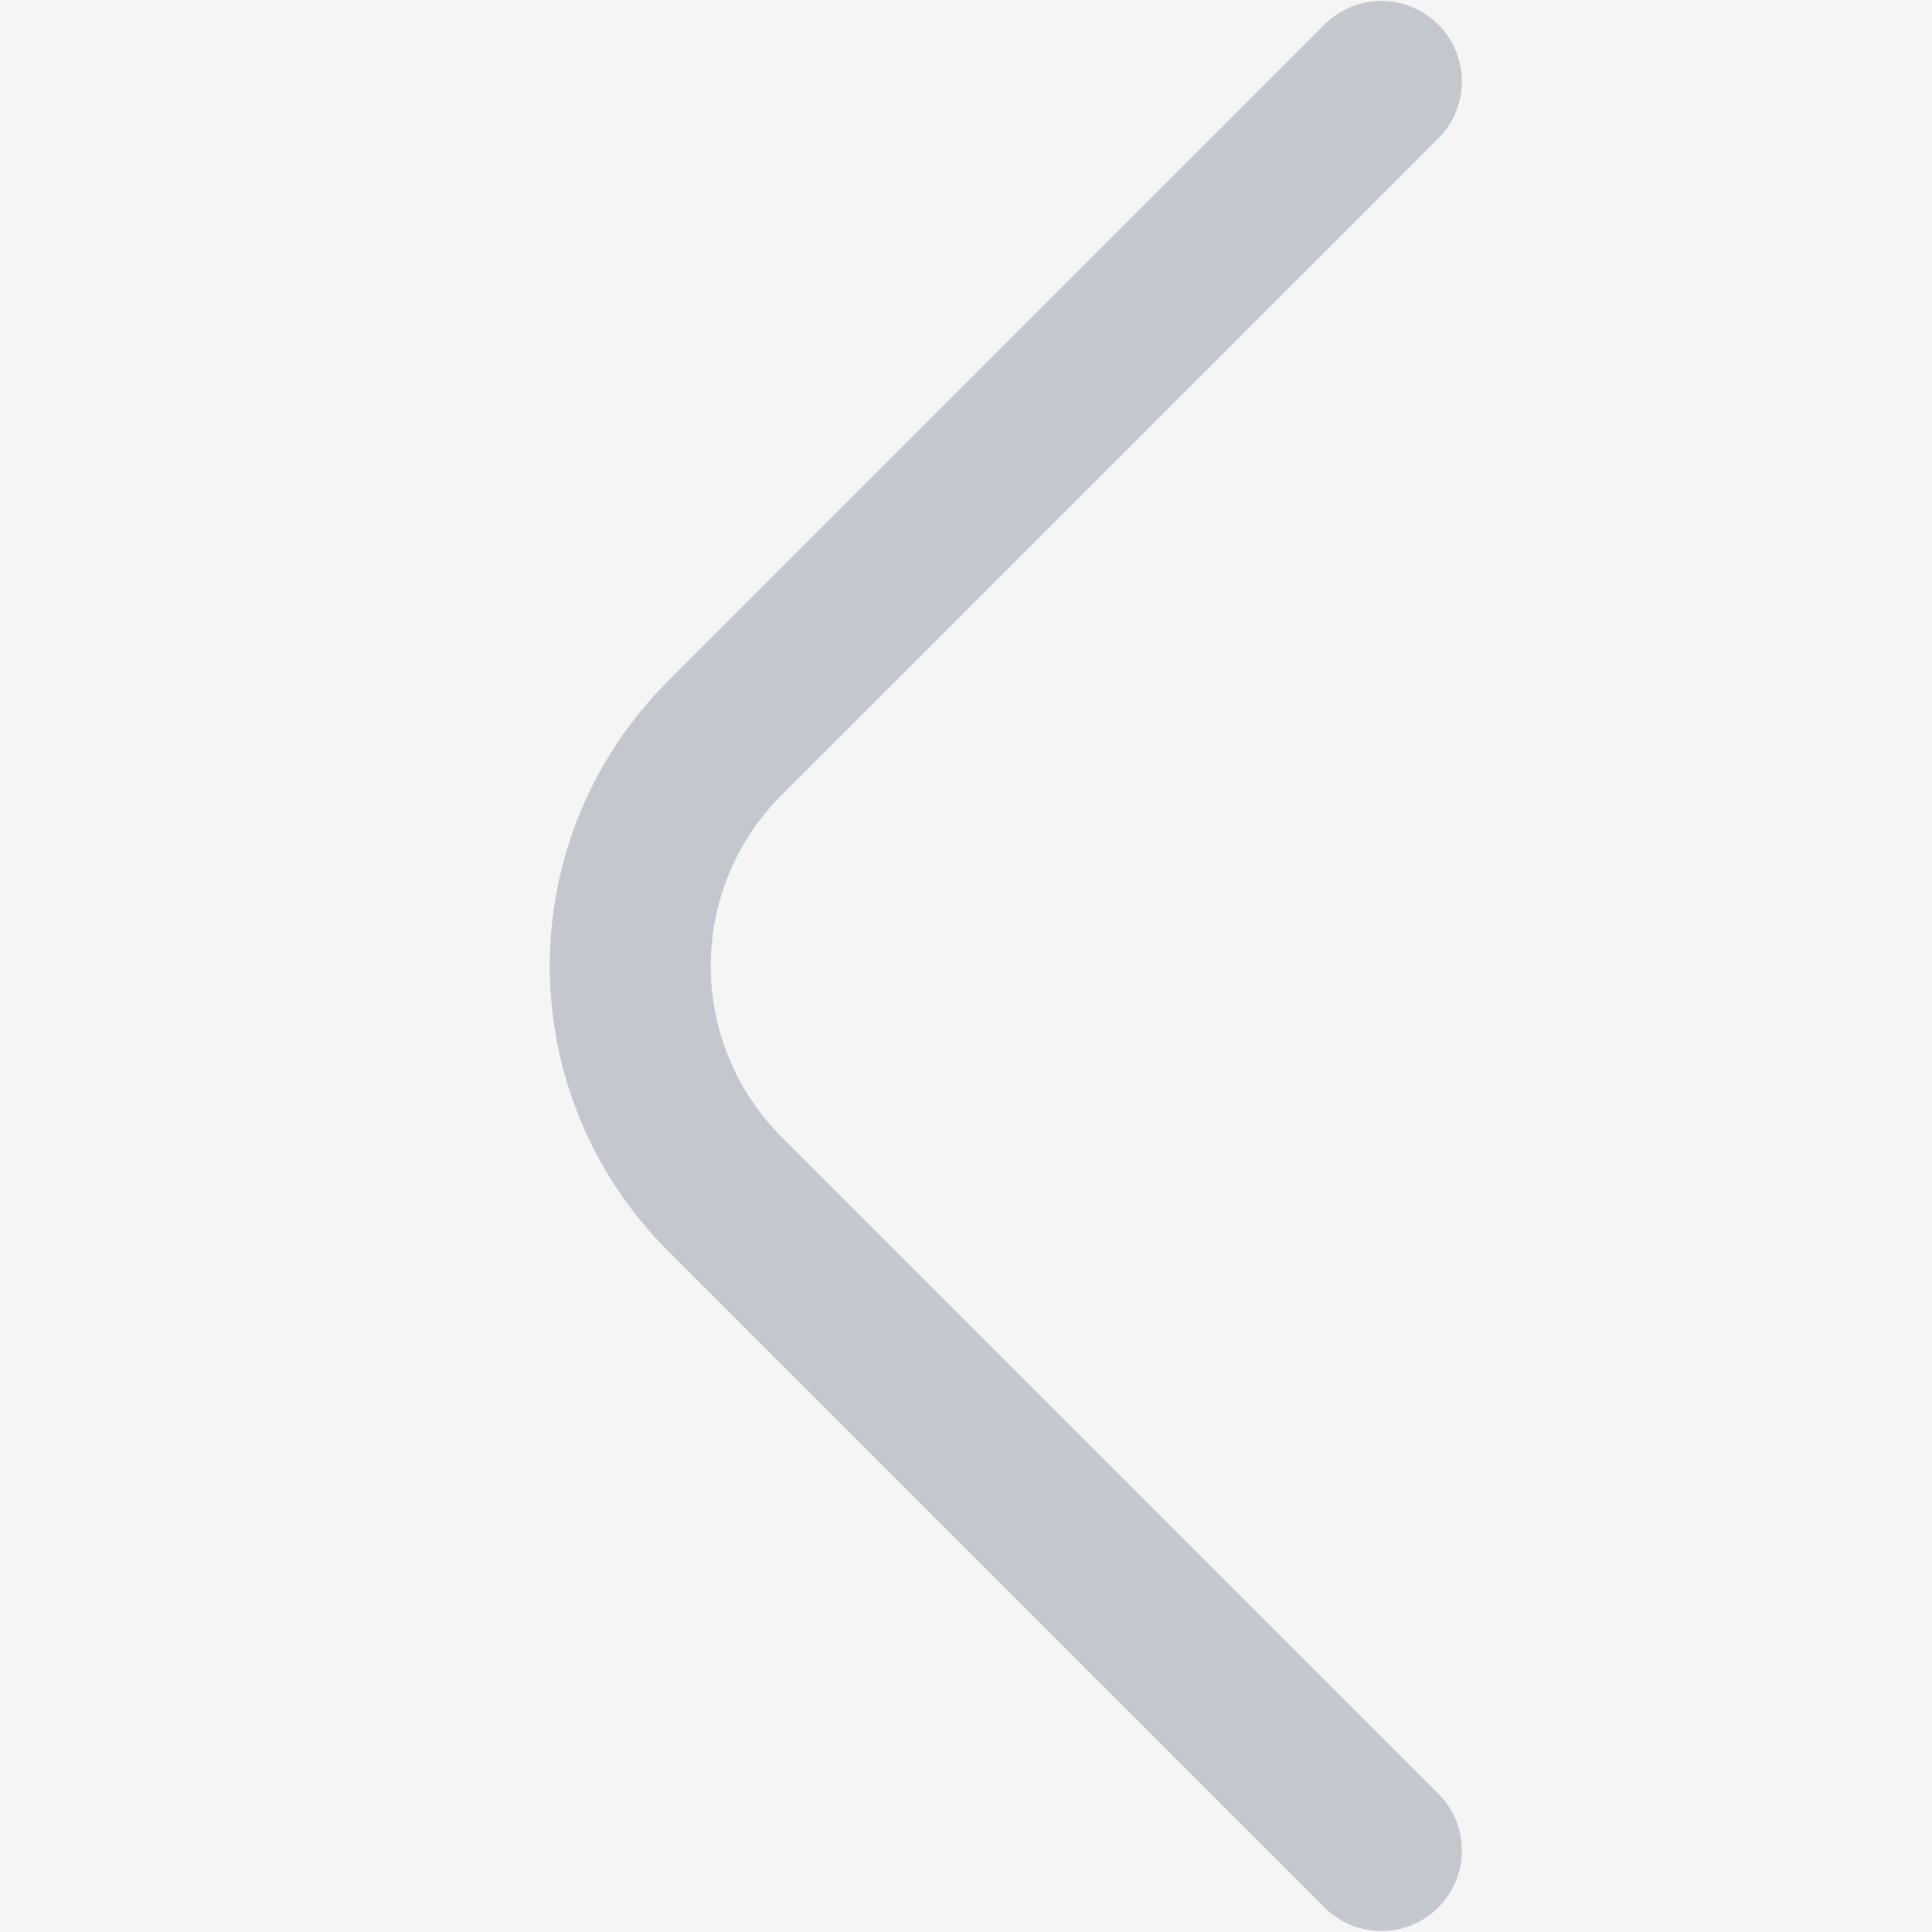
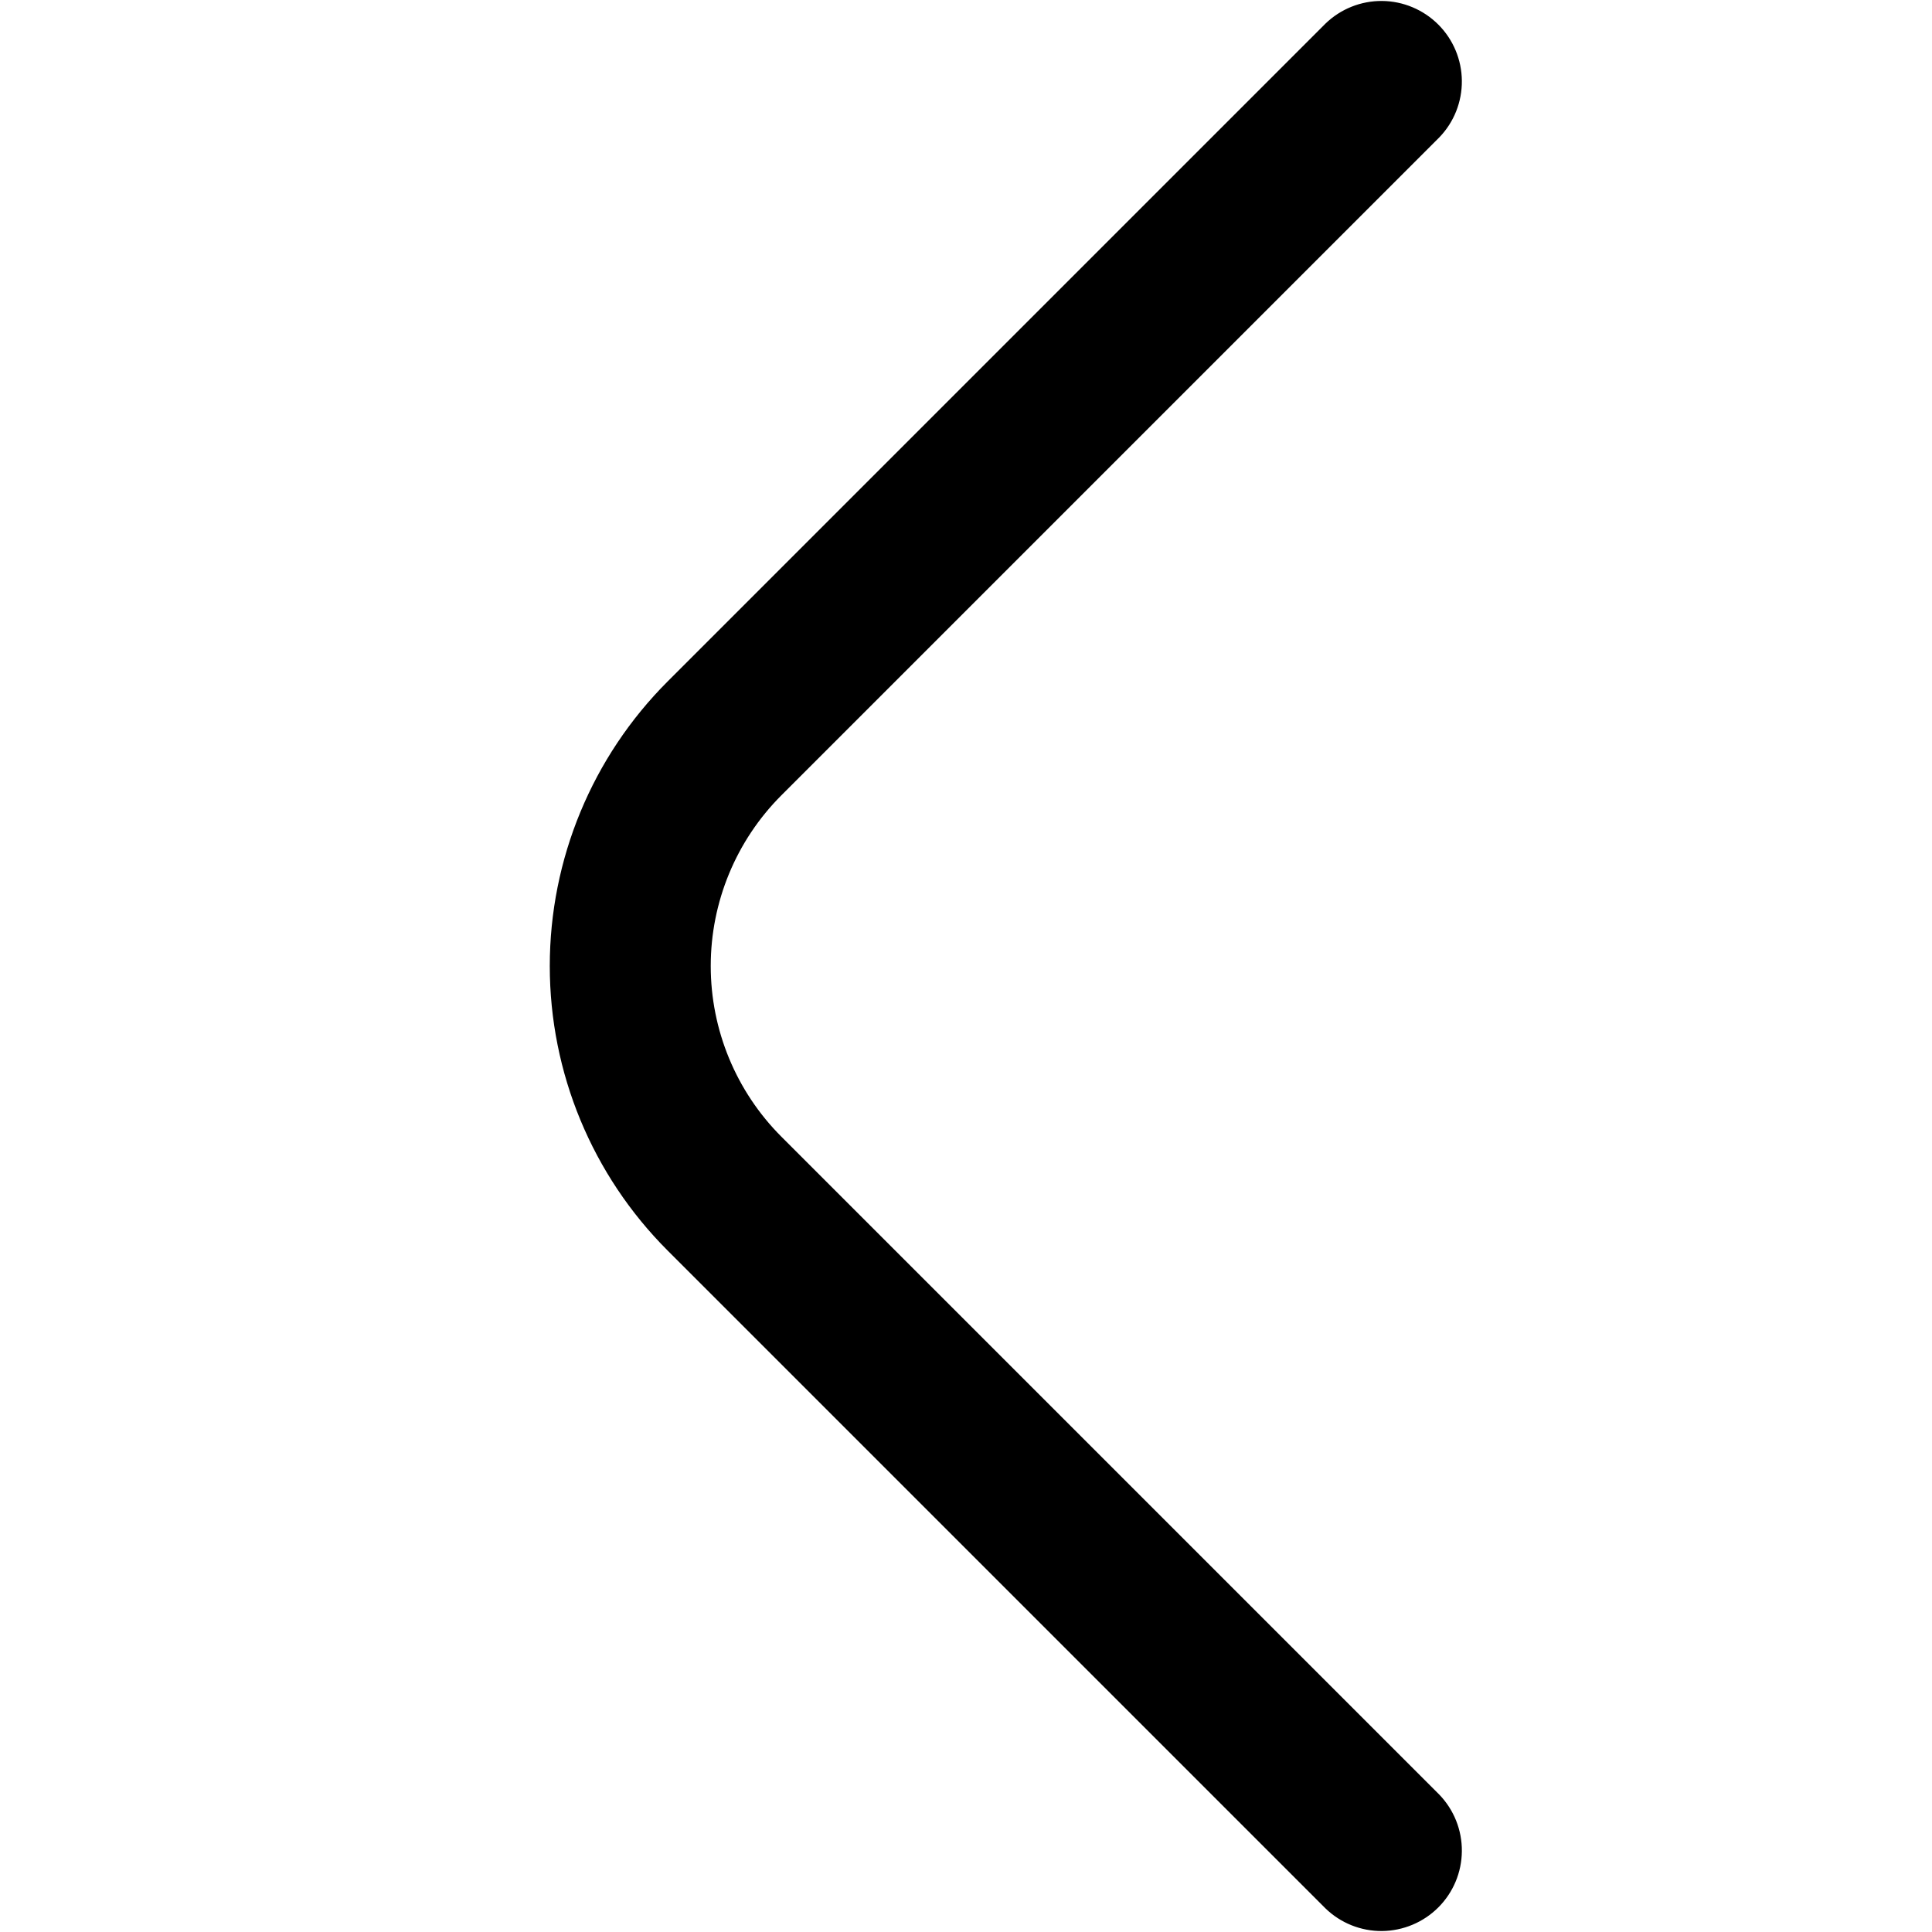
<svg xmlns="http://www.w3.org/2000/svg" width="32" height="32" viewBox="0 0 32 32" fill="none">
-   <rect width="32" height="32" fill="#F5F5F5" />
-   <path d="M23.839 2.276C24.082 2.025 24.216 1.688 24.213 1.338C24.21 0.989 24.07 0.654 23.823 0.407C23.576 0.16 23.241 0.019 22.892 0.016C22.542 0.013 22.205 0.148 21.954 0.391L11.058 11.287C9.808 12.537 9.106 14.232 9.106 16C9.106 17.768 9.808 19.463 11.058 20.713L21.954 31.609C22.205 31.852 22.542 31.987 22.892 31.984C23.241 31.98 23.576 31.84 23.823 31.593C24.07 31.346 24.21 31.012 24.213 30.662C24.216 30.312 24.082 29.976 23.839 29.724L12.943 18.828C12.193 18.078 11.772 17.061 11.772 16C11.772 14.939 12.193 13.922 12.943 13.172L23.839 2.276Z" fill="#C2C8CD" />
+   <rect width="32" height="32" fill="none" />
+   <path d="M23.839 2.276C24.082 2.025 24.216 1.688 24.213 1.338C24.21 0.989 24.07 0.654 23.823 0.407C23.576 0.16 23.241 0.019 22.892 0.016C22.542 0.013 22.205 0.148 21.954 0.391L11.058 11.287C9.808 12.537 9.106 14.232 9.106 16C9.106 17.768 9.808 19.463 11.058 20.713L21.954 31.609C22.205 31.852 22.542 31.987 22.892 31.984C23.241 31.98 23.576 31.84 23.823 31.593C24.07 31.346 24.21 31.012 24.213 30.662C24.216 30.312 24.082 29.976 23.839 29.724L12.943 18.828C12.193 18.078 11.772 17.061 11.772 16C11.772 14.939 12.193 13.922 12.943 13.172L23.839 2.276Z" fill="currentColor" />
</svg>
